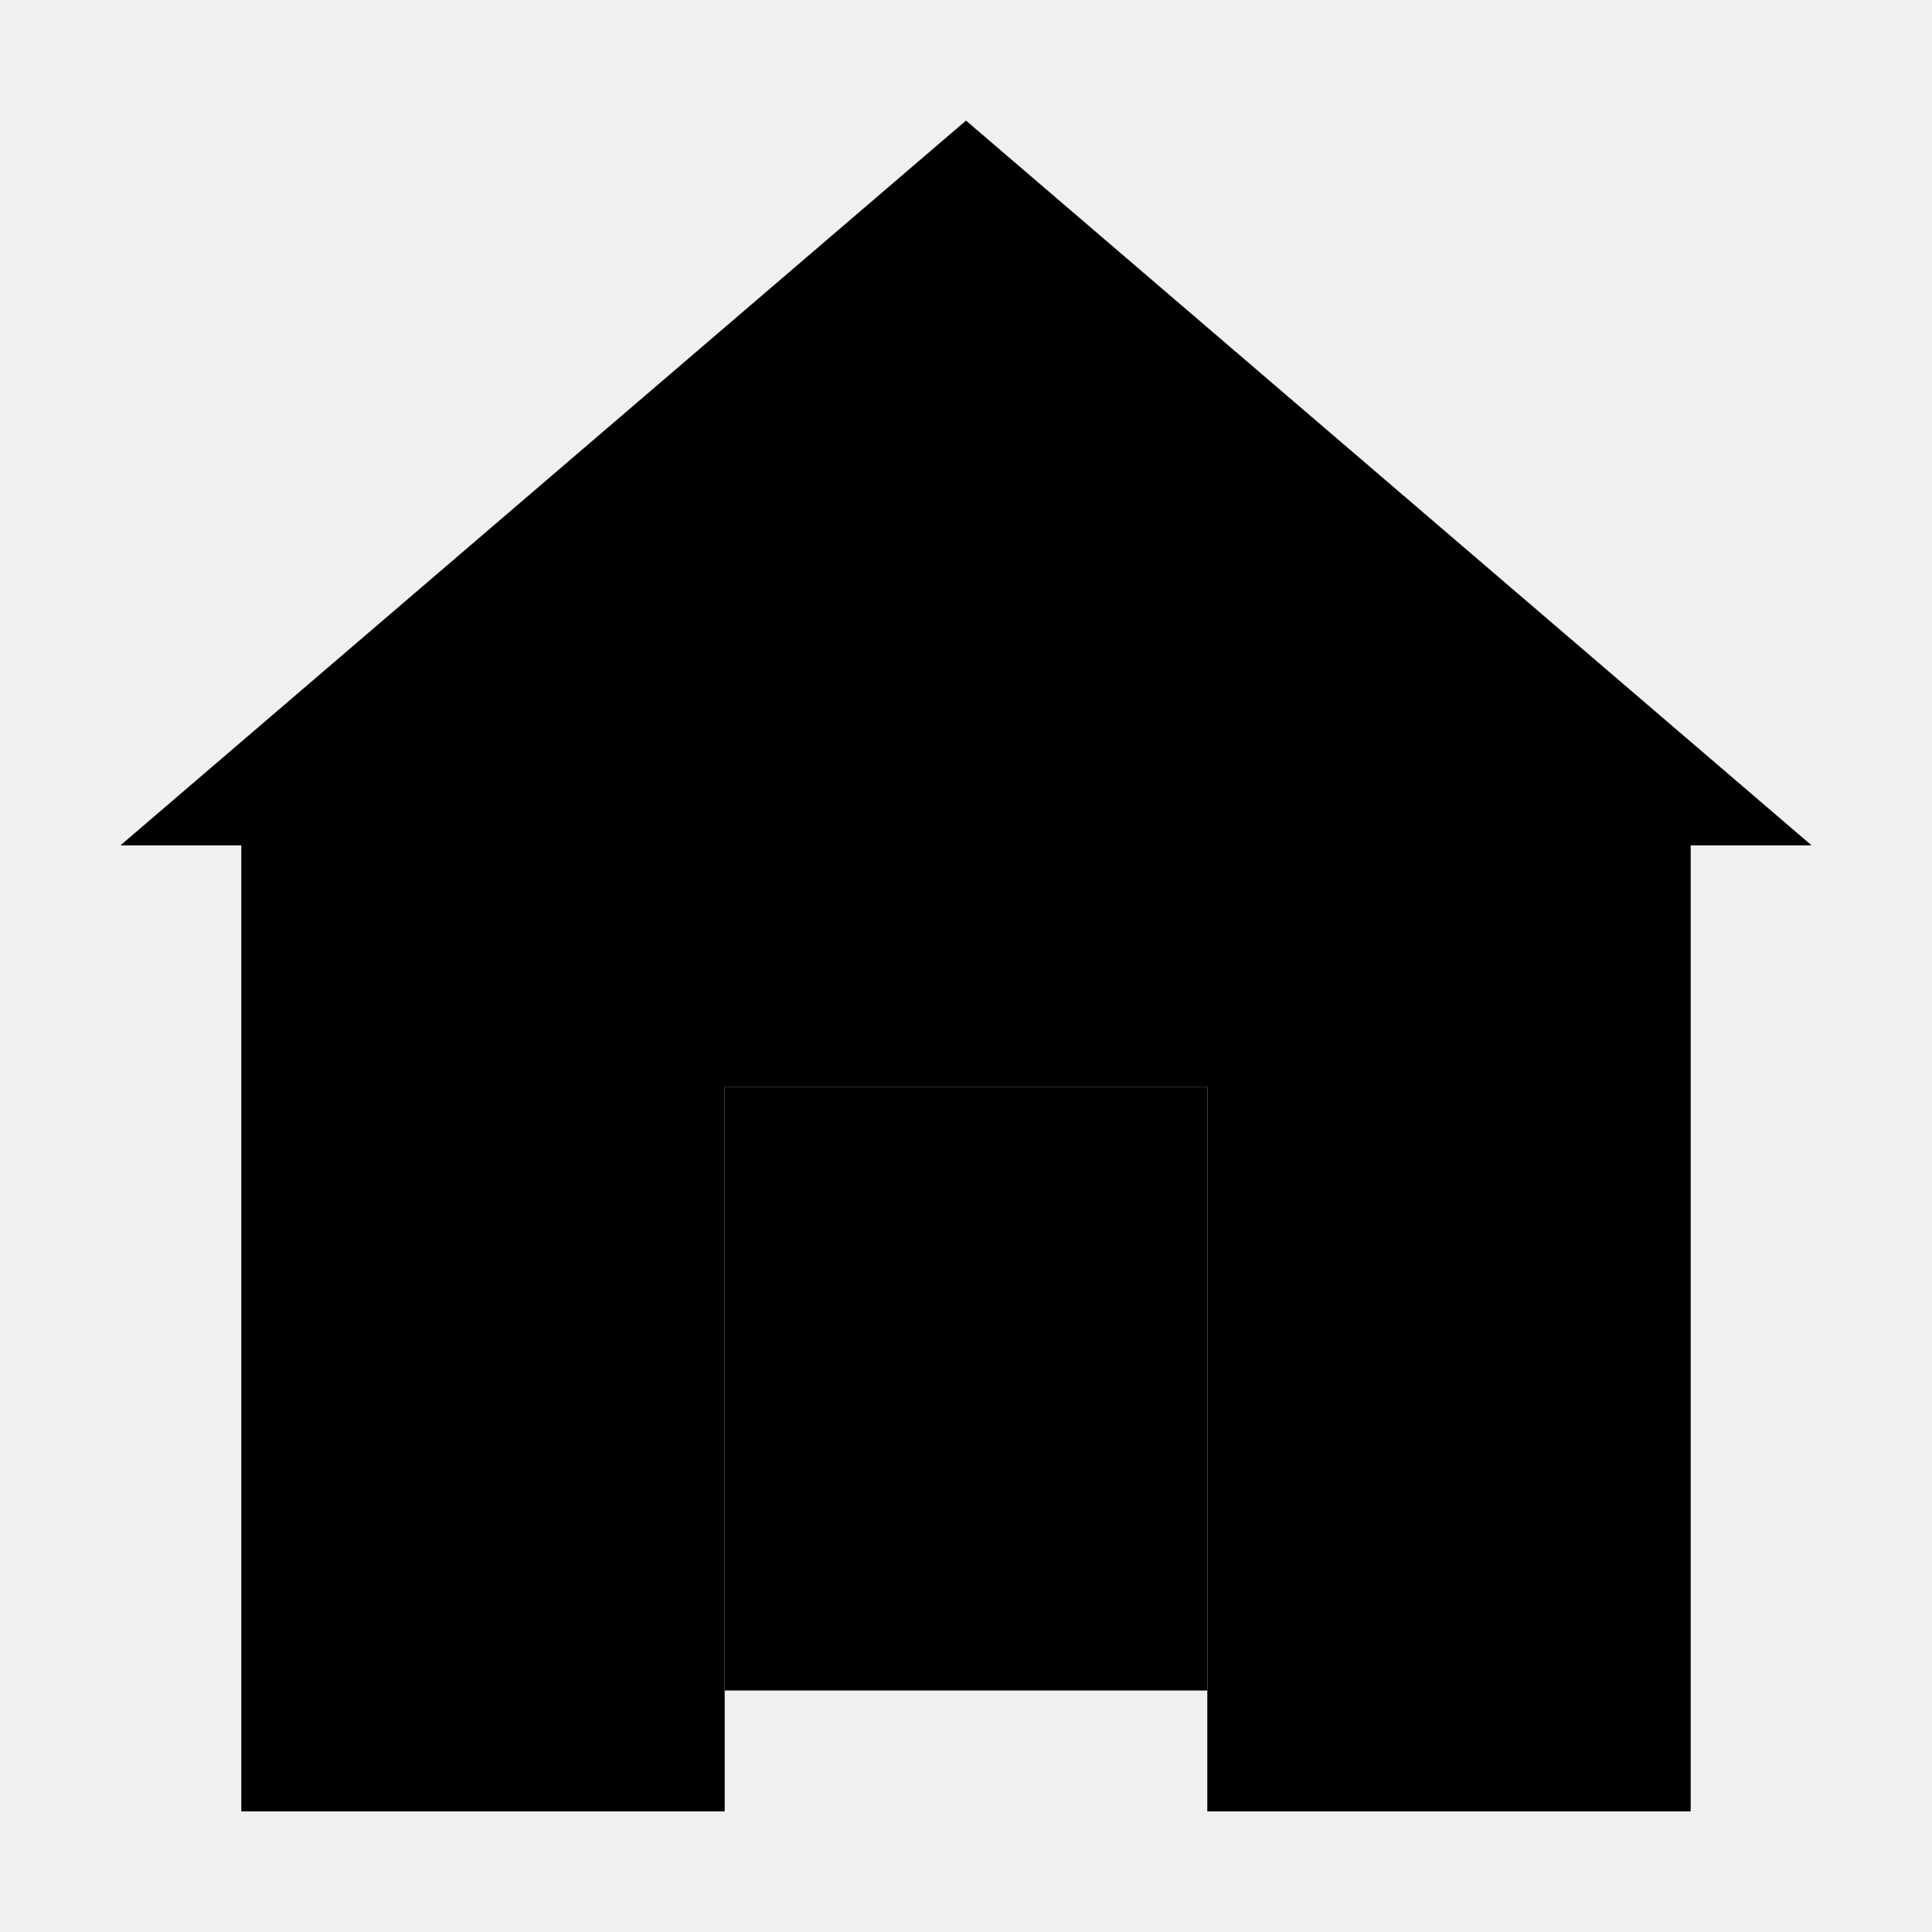
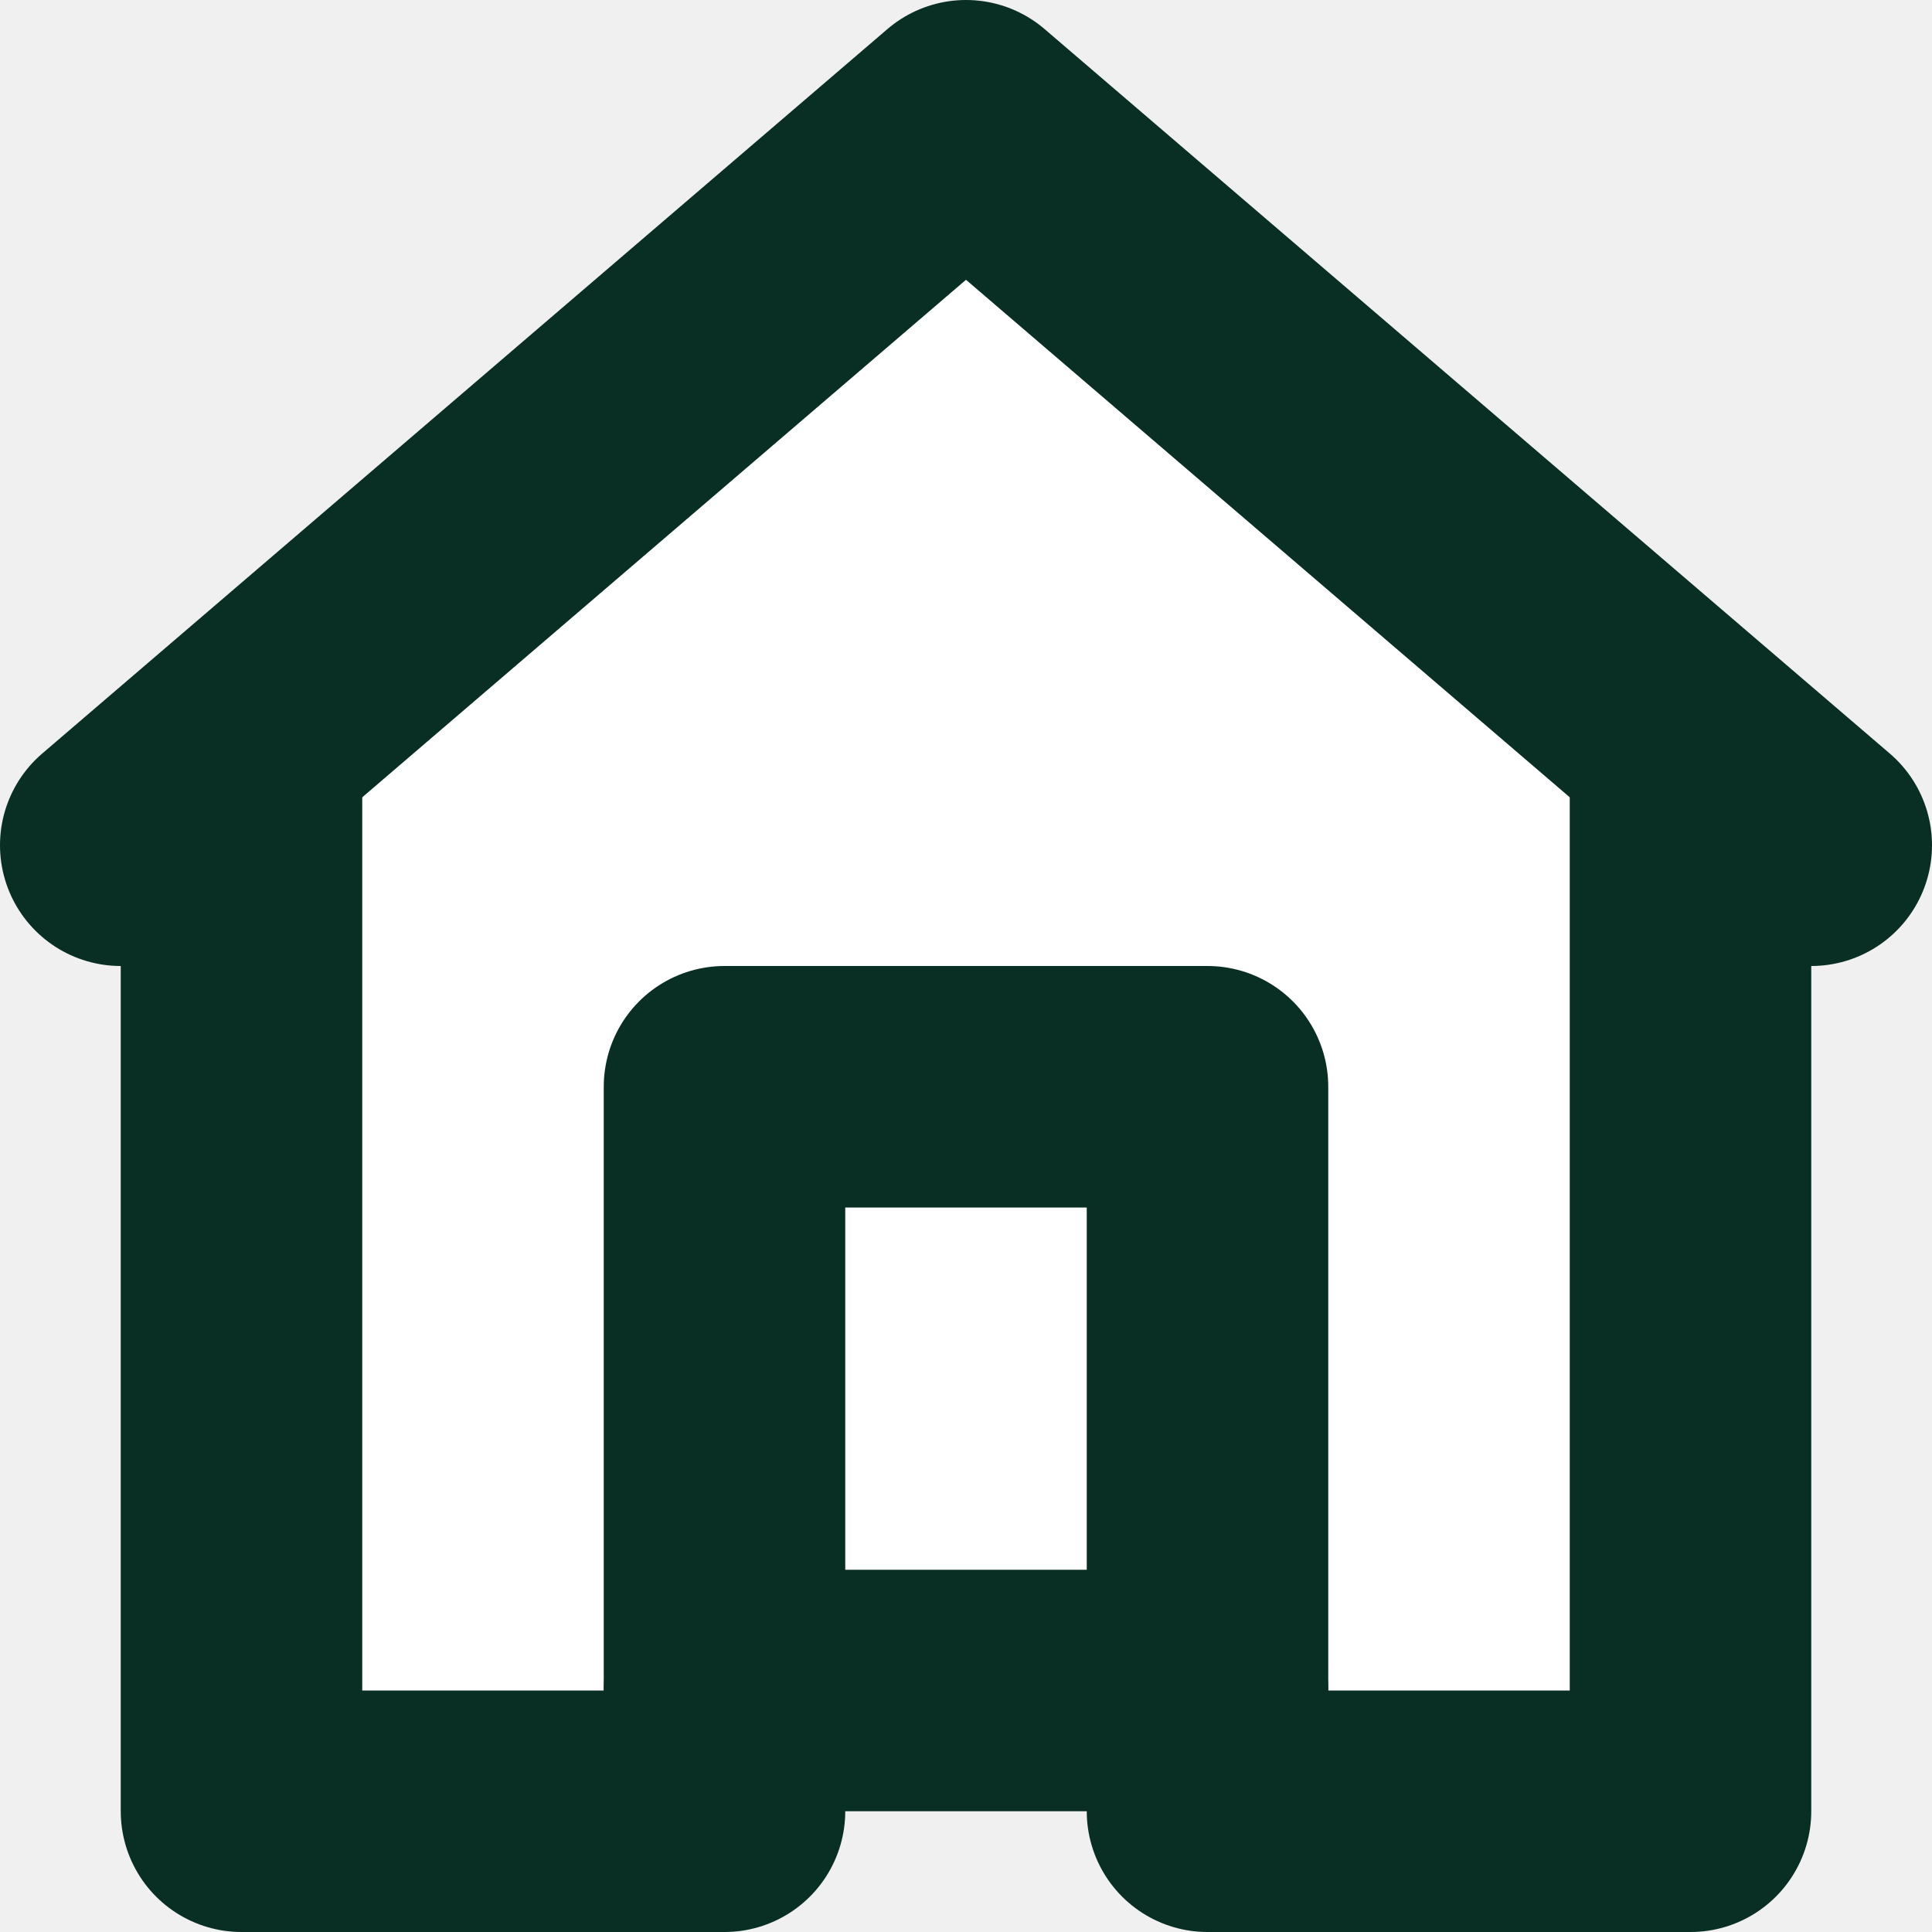
- <svg xmlns="http://www.w3.org/2000/svg" width="16" height="16" viewBox="0 0 16 16" class="fill-none stroke-currentcolor sl-r" focusable="false" aria-hidden="true">
-   <polygon class="fill-s1" points="15 7 8 1 1 7 2 7 2 15 6 15 6 9 10 9 10 15 14 15 14 7 15 7" />
-   <polyline class="sw-2" points="1 7 8 1 15 7" />
-   <polyline class="sw-2" points="10 14 10 15 14 15 14 6.5" />
-   <polyline class="sw-2" points="2 6.5 2 15 6 15 6 14" />
-   <rect class="fill-white sw-2" x="6" y="9" width="4" height="5" />
+ <svg xmlns="http://www.w3.org/2000/svg" width="16" height="16" viewBox="0 0 16 16" fill="none">
+   <path d="M15 7L8 1L1 7H2V15H6V9H10V15H14V7H15Z" fill="white" />
+   <path d="M1 7L8 1L15 7" stroke="#092E24" stroke-width="2" stroke-miterlimit="10" stroke-linecap="round" stroke-linejoin="round" />
+   <path d="M10 9H6V14H10V9Z" fill="white" />
+   <path d="M2 6.33V15H6V9H10V15H14V6.33" stroke="#092E24" stroke-width="2" stroke-miterlimit="10" stroke-linecap="round" stroke-linejoin="round" />
+   <path d="M6 14H10" stroke="#092E24" stroke-width="2" stroke-miterlimit="10" stroke-linecap="round" stroke-linejoin="round" />
</svg>
